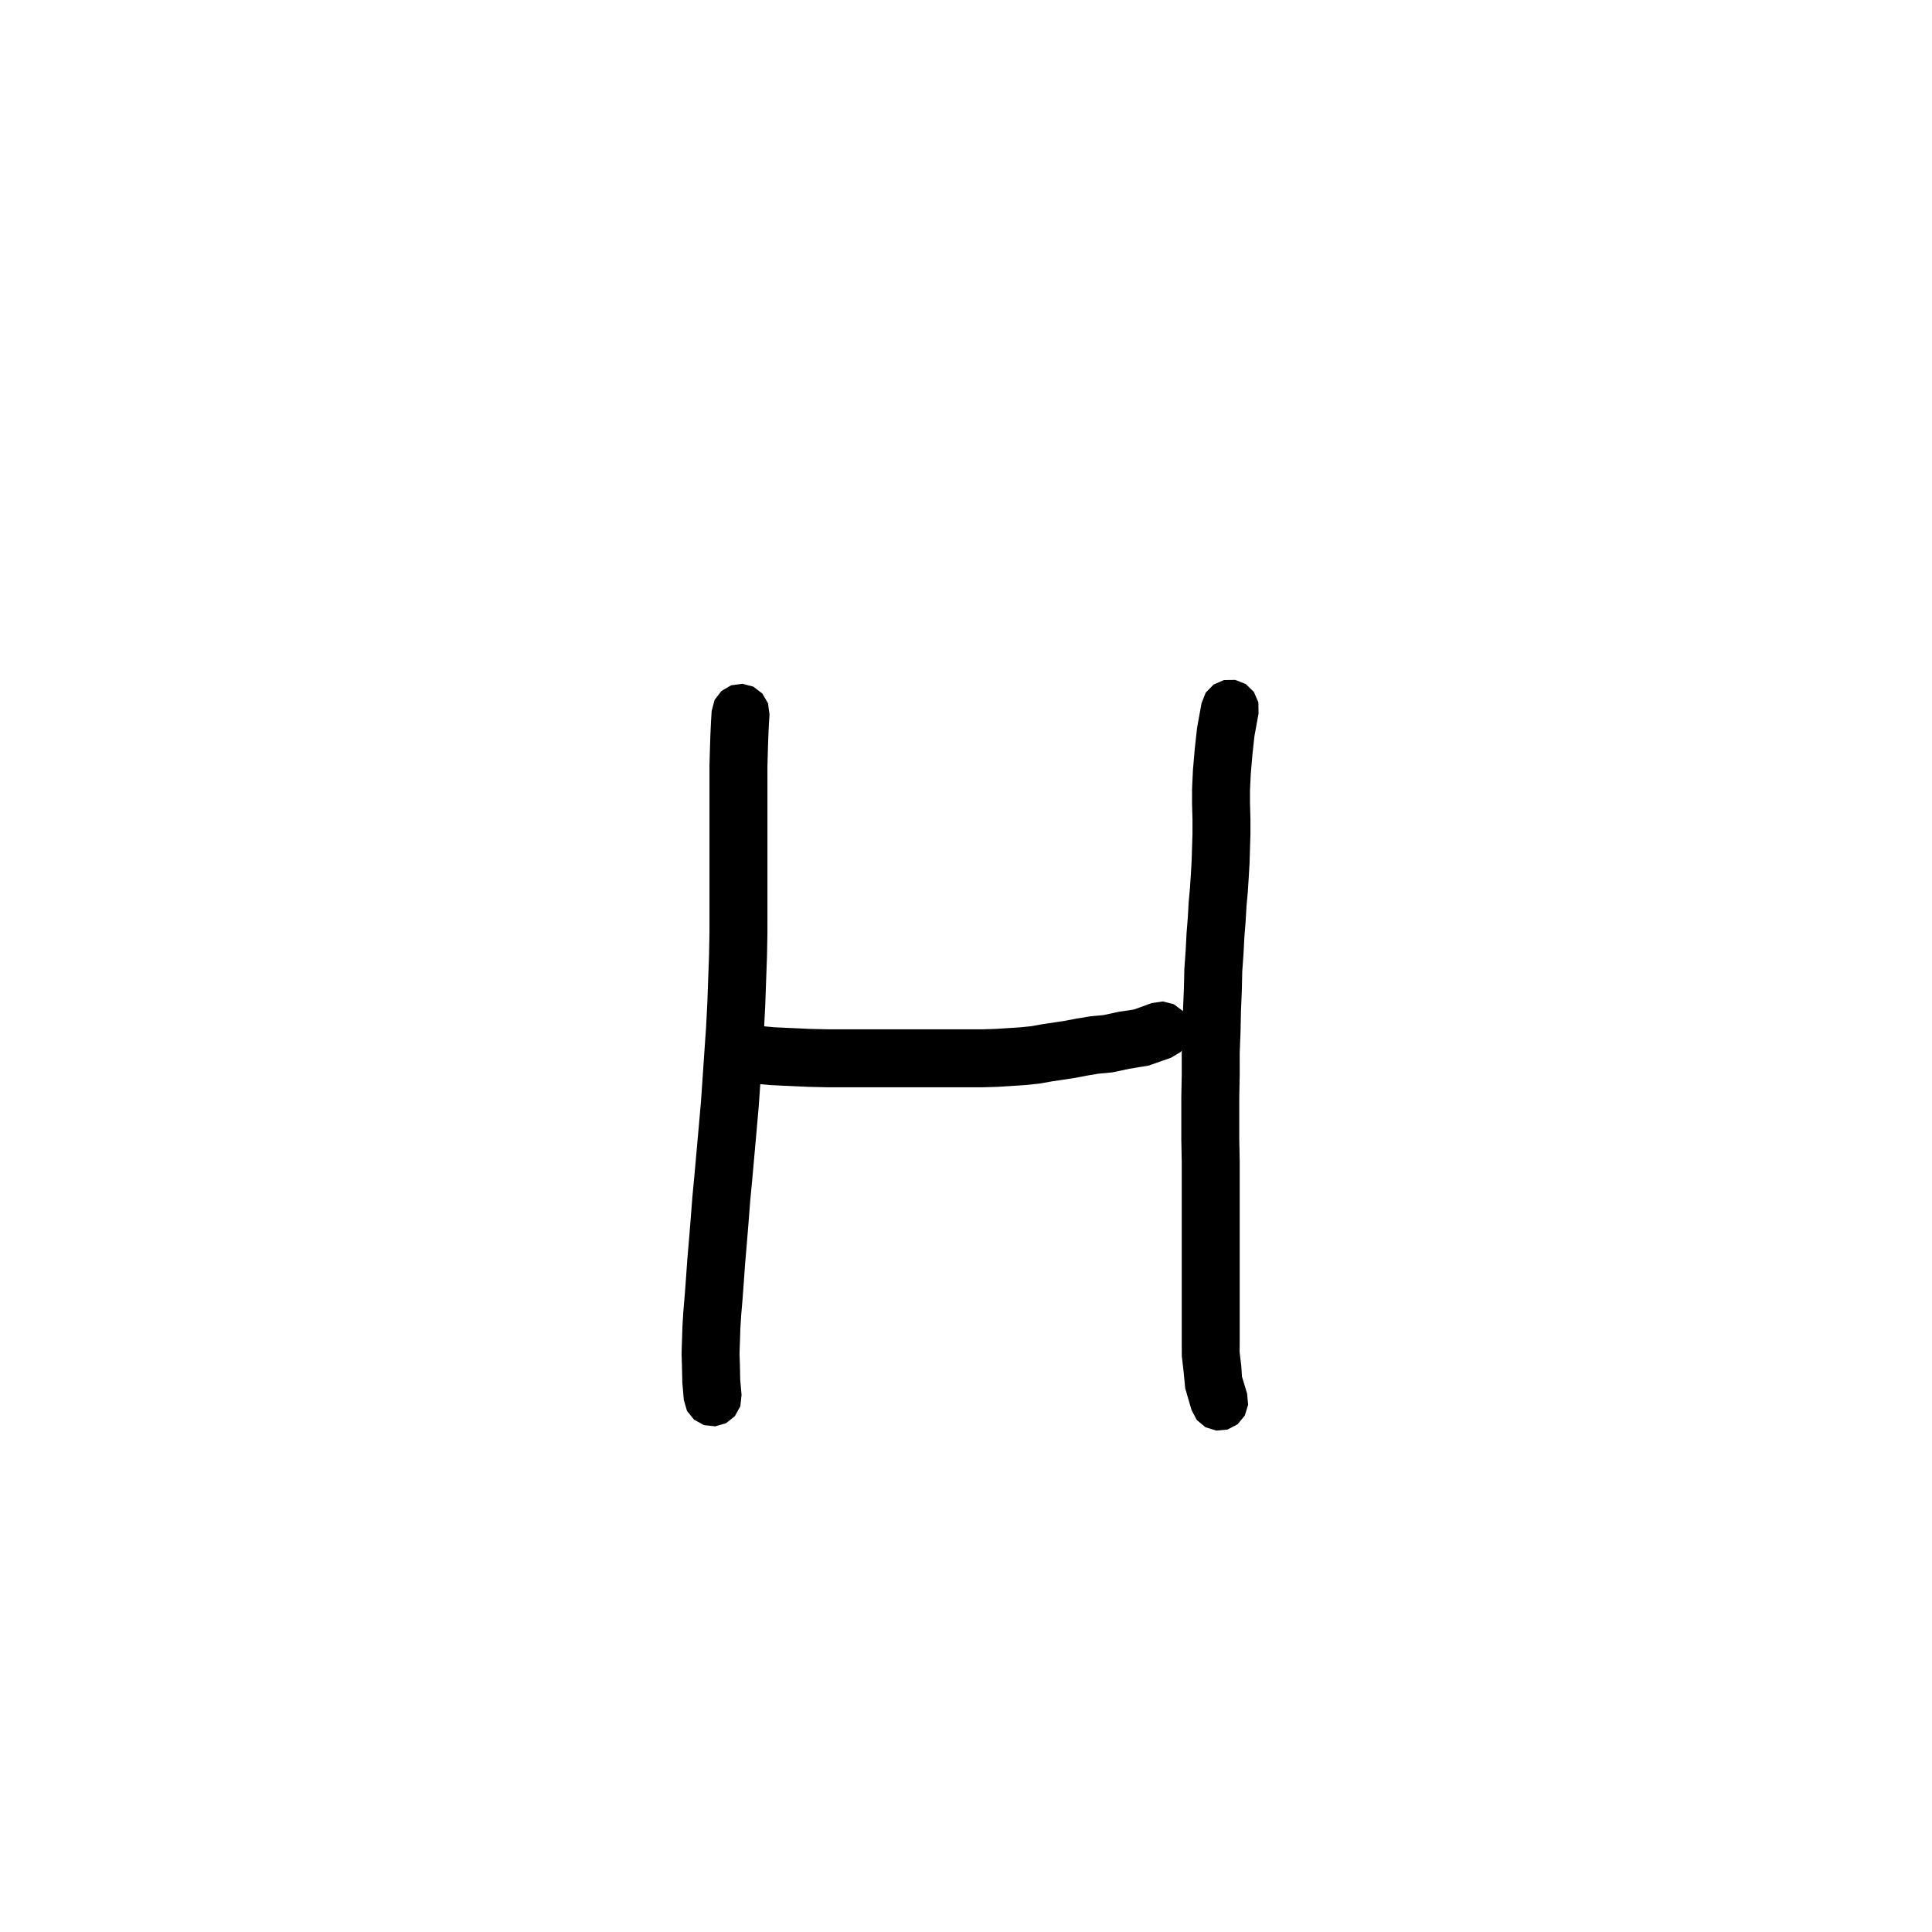
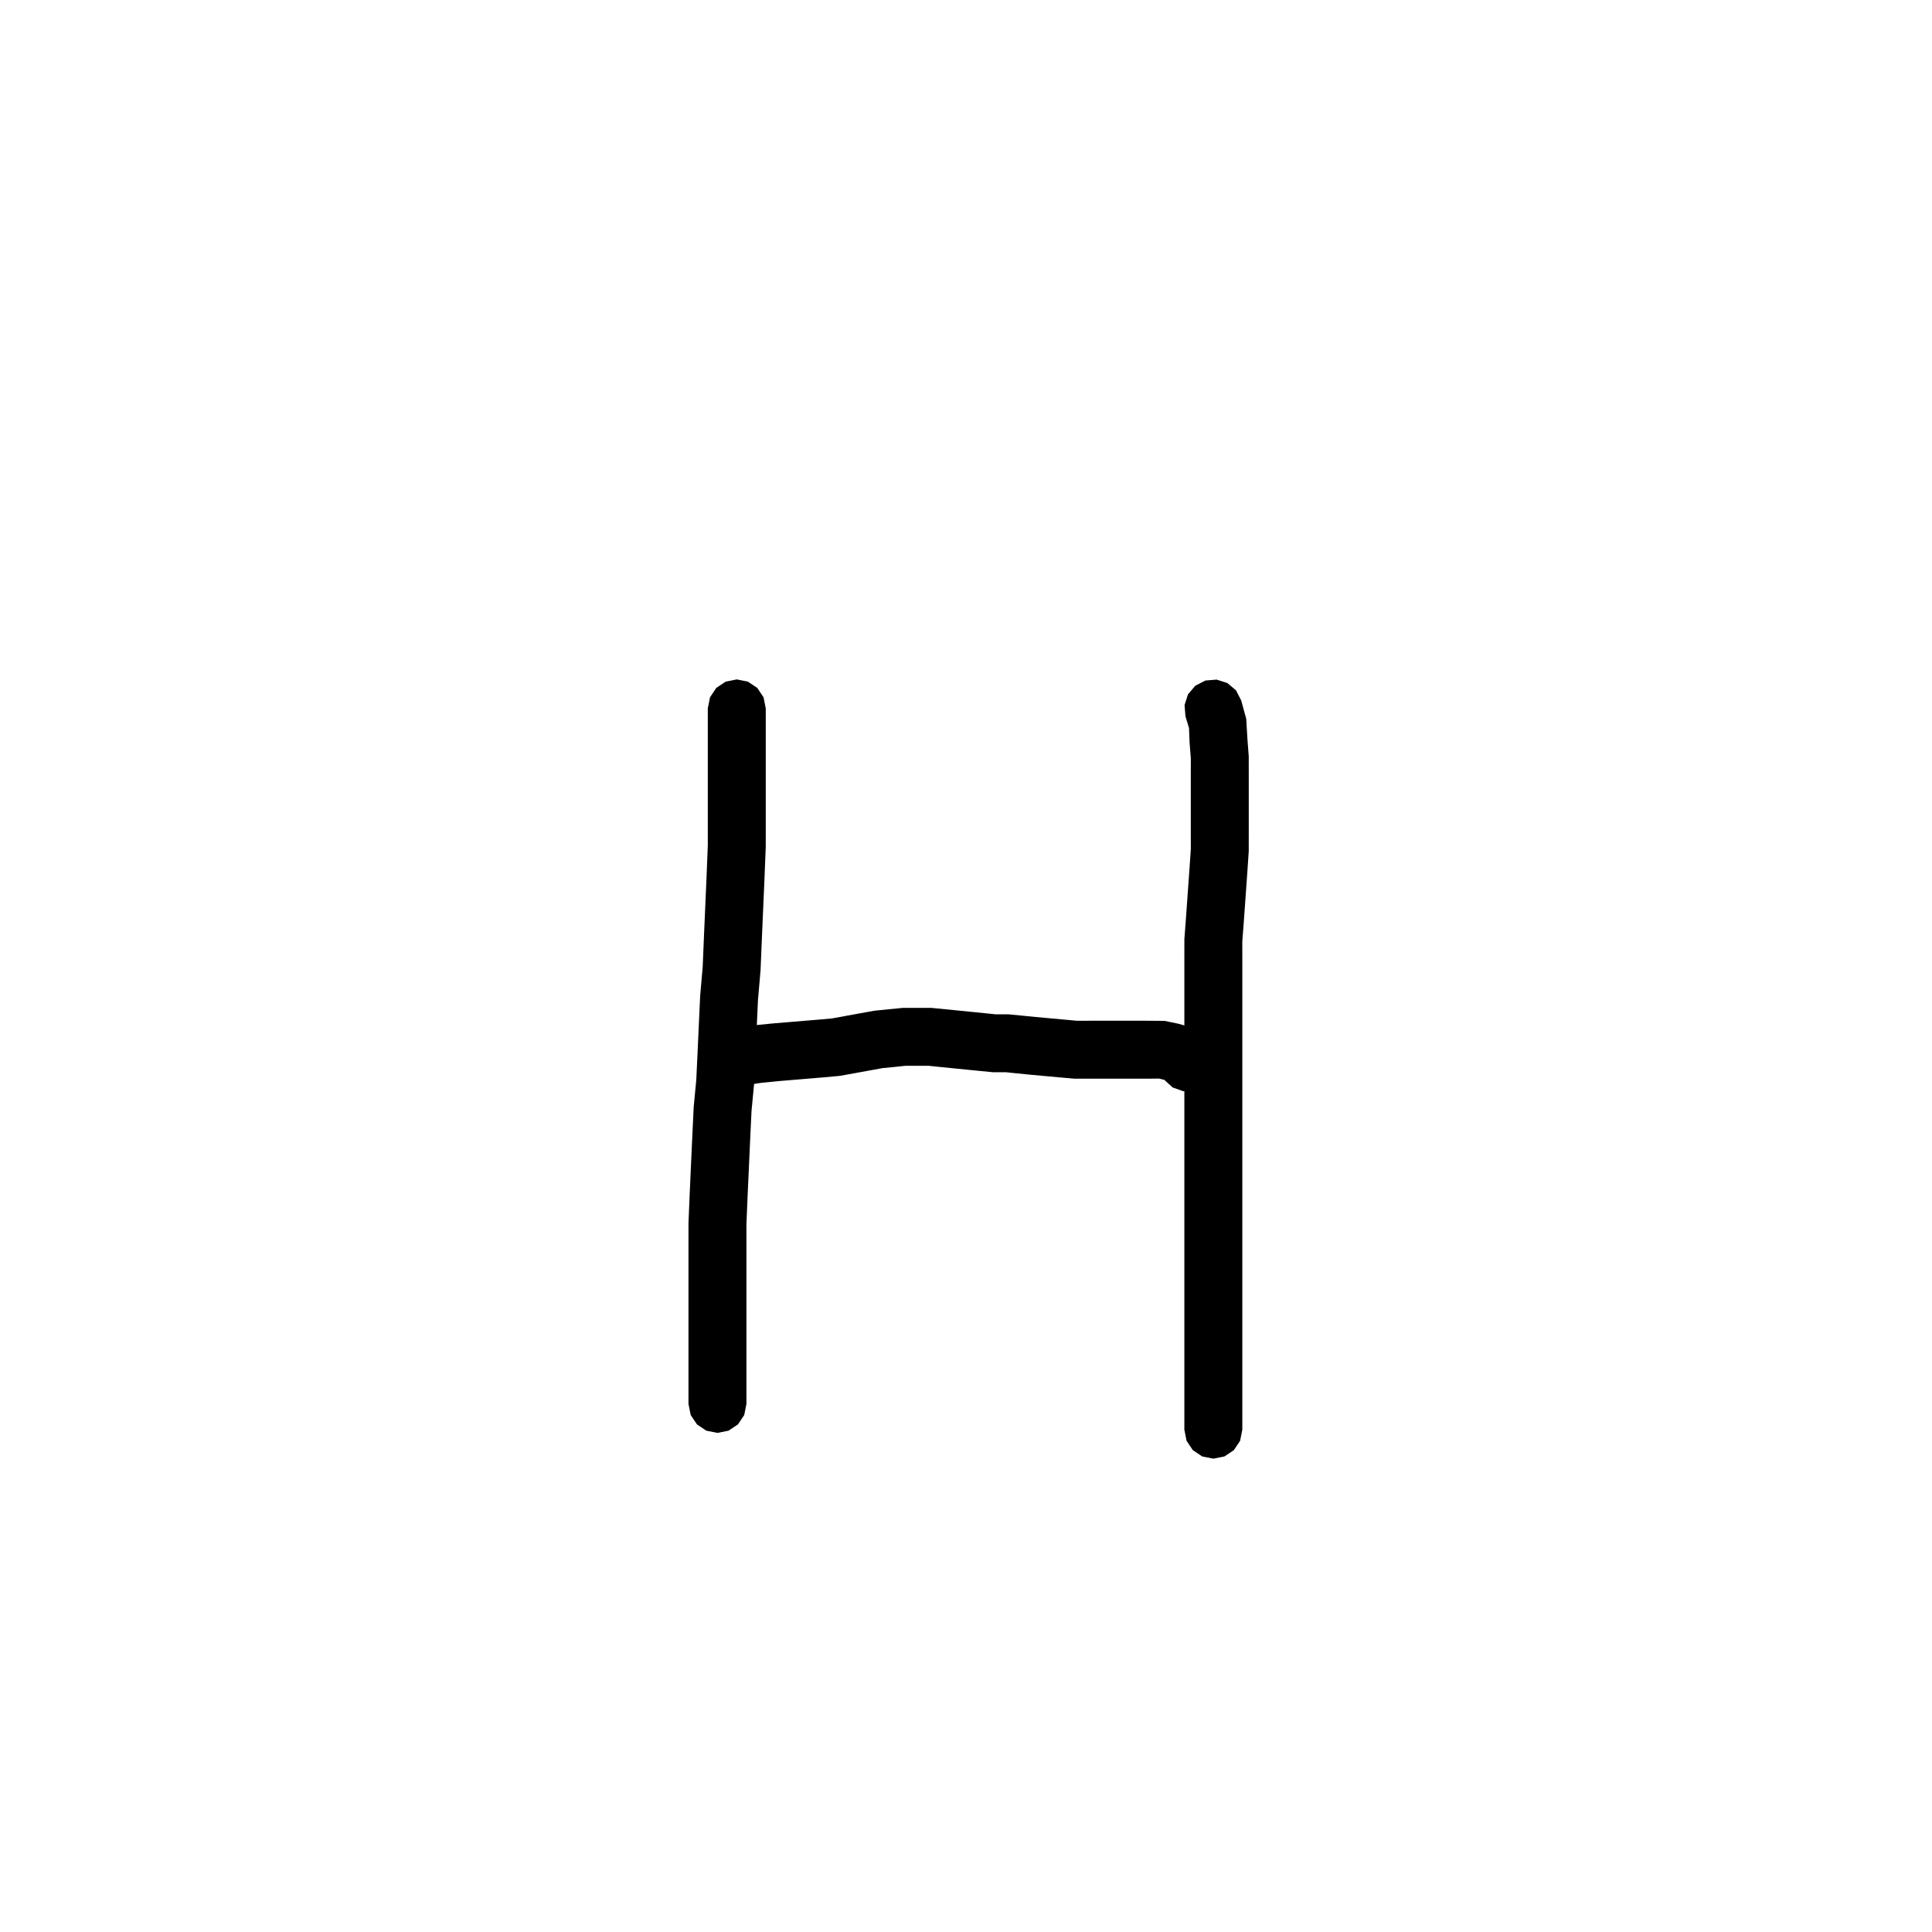
<svg xmlns="http://www.w3.org/2000/svg" viewBox="0 0 300 300" width="300" height="300">
-   <path d="M 110.509 110.386 L 110.395 112.208 L 110.303 114.296 L 110.235 116.399 L 110.167 118.872 L 110.167 121.4 L 110.167 124 L 110.167 126.533 L 110.167 129.267 L 110.167 131.933 L 110.167 134.867 L 110.167 138 L 110.167 141.333 L 110.167 144.758 L 110.102 148.276 L 109.97 151.906 L 109.838 155.671 L 109.641 159.462 L 109.377 163.293 L 109.11 167.226 L 108.847 171.049 L 108.518 174.803 L 108.184 178.533 L 107.852 182.256 L 107.516 185.816 L 107.247 189.311 L 106.982 192.56 L 106.714 195.718 L 106.512 198.609 L 106.314 201.241 L 106.112 203.603 L 105.972 205.923 L 105.903 208.05 L 105.833 210.133 L 105.901 212.383 L 105.952 214.698 L 106.184 217.39 L 106.674 219.076 L 107.772 220.446 L 109.311 221.291 L 111.056 221.483 L 112.742 220.993 L 114.112 219.894 L 114.958 218.355 L 115.15 216.61 L 114.937 214.191 L 114.899 212.151 L 114.833 210.133 L 114.897 208.35 L 114.962 206.344 L 115.088 204.263 L 115.286 201.959 L 115.488 199.258 L 115.686 196.416 L 115.951 193.307 L 116.219 190.022 L 116.484 186.584 L 116.815 183.078 L 117.149 179.334 L 117.482 175.597 L 117.82 171.751 L 118.09 167.84 L 118.356 163.907 L 118.625 160.004 L 118.829 156.062 L 118.964 152.227 L 119.098 148.524 L 119.166 144.842 L 119.167 141.333 L 119.167 138 L 119.167 134.867 L 119.167 131.933 L 119.167 129.267 L 119.167 126.533 L 119.167 124 L 119.167 121.4 L 119.166 118.995 L 119.231 116.668 L 119.297 114.638 L 119.383 112.681 L 119.491 110.947 L 119.257 109.207 L 118.374 107.689 L 116.978 106.625 L 115.281 106.175 L 113.541 106.41 L 112.023 107.292 L 110.958 108.689 Z" fill="black" fill-rule="nonzero" />
-   <path d="M 115.913 168.147 L 119.562 168.488 L 122.526 168.629 L 125.513 168.764 L 128.544 168.833 L 131 168.833 L 133.467 168.833 L 135.733 168.833 L 137.867 168.833 L 139.8 168.833 L 141.8 168.833 L 143.8 168.833 L 145.933 168.833 L 148.133 168.833 L 150.333 168.833 L 152.602 168.833 L 154.941 168.762 L 157.156 168.624 L 159.247 168.484 L 161.425 168.256 L 163.393 167.908 L 165.138 167.65 L 166.967 167.367 L 168.724 167.03 L 170.509 166.73 L 172.775 166.511 L 175.353 165.958 L 178.372 165.462 L 181.847 164.238 L 183.353 163.336 L 184.4 161.926 L 184.828 160.223 L 184.571 158.486 L 183.669 156.98 L 182.26 155.933 L 180.557 155.506 L 178.82 155.762 L 176.072 156.761 L 173.713 157.109 L 171.358 157.623 L 169.357 157.804 L 167.142 158.17 L 165.433 158.499 L 163.795 158.75 L 161.94 159.026 L 160.175 159.344 L 158.487 159.516 L 156.577 159.643 L 154.526 159.771 L 152.465 159.834 L 150.333 159.833 L 148.133 159.833 L 145.933 159.833 L 143.8 159.833 L 141.8 159.833 L 139.8 159.833 L 137.867 159.833 L 135.733 159.833 L 133.467 159.833 L 131 159.833 L 128.656 159.834 L 125.82 159.769 L 122.941 159.638 L 120.216 159.512 L 116.753 159.186 L 115.007 159.367 L 113.462 160.202 L 112.355 161.564 L 111.853 163.247 L 112.033 164.993 L 112.868 166.538 L 114.231 167.645 Z" fill="black" fill-rule="nonzero" />
-   <path d="M 186.573 109.195 L 185.882 113.006 L 185.521 116.295 L 185.244 119.494 L 185.102 122.48 L 185.1 124.865 L 185.167 127.263 L 185.167 129.466 L 185.102 131.528 L 185.038 133.665 L 184.909 135.857 L 184.78 137.85 L 184.579 140.07 L 184.444 142.426 L 184.243 144.975 L 184.109 147.589 L 183.905 150.46 L 183.836 153.52 L 183.702 156.659 L 183.635 159.932 L 183.501 163.379 L 183.5 166.89 L 183.434 170.289 L 183.433 173.733 L 183.434 177.046 L 183.5 180.314 L 183.5 183.4 L 183.5 186.467 L 183.5 189.4 L 183.5 192.267 L 183.5 194.933 L 183.5 197.467 L 183.5 199.933 L 183.5 202.2 L 183.5 204.333 L 183.5 206.4 L 183.5 208.333 L 183.509 210.552 L 183.789 212.986 L 184.039 215.582 L 185.019 218.945 L 185.836 220.499 L 187.186 221.622 L 188.863 222.142 L 190.612 221.981 L 192.166 221.164 L 193.288 219.814 L 193.809 218.137 L 193.648 216.388 L 192.85 213.751 L 192.744 212.081 L 192.491 209.982 L 192.5 208.333 L 192.5 206.4 L 192.5 204.333 L 192.5 202.2 L 192.5 199.933 L 192.5 197.467 L 192.5 194.933 L 192.5 192.267 L 192.5 189.4 L 192.5 186.467 L 192.5 183.4 L 192.5 180.22 L 192.433 176.954 L 192.433 173.733 L 192.433 170.377 L 192.5 166.977 L 192.499 163.554 L 192.631 160.202 L 192.698 156.941 L 192.831 153.813 L 192.895 150.873 L 193.091 148.144 L 193.224 145.558 L 193.423 143.041 L 193.555 140.73 L 193.753 138.55 L 193.892 136.41 L 194.029 134.068 L 194.098 131.805 L 194.166 129.6 L 194.166 127.137 L 194.1 124.735 L 194.098 122.72 L 194.223 120.106 L 194.479 117.171 L 194.785 114.328 L 195.427 110.805 L 195.398 109.049 L 194.7 107.439 L 193.438 106.218 L 191.805 105.573 L 190.049 105.602 L 188.439 106.3 L 187.218 107.562 Z" fill="black" fill-rule="nonzero" />
+   <path d="M 109.906 110 L 109.906 112.333 L 109.906 115 L 109.906 118.4 L 109.906 122.4 L 109.906 126.6 L 109.907 131.308 L 109.71 136.213 L 109.51 140.805 L 109.31 145.409 L 109.115 150.113 L 108.716 154.701 L 108.511 159.196 L 108.311 163.591 L 108.118 167.679 L 107.718 171.879 L 107.511 176.191 L 107.311 180.596 L 107.111 185.005 L 106.907 189.906 L 106.906 194.8 L 106.906 199.6 L 106.906 204 L 106.906 208 L 106.906 211.2 L 106.906 213.8 L 106.906 216 L 106.906 218 L 107.249 219.722 L 108.224 221.182 L 109.684 222.157 L 111.406 222.5 L 113.128 222.157 L 114.588 221.182 L 115.564 219.722 L 115.906 218 L 115.906 216 L 115.906 213.8 L 115.906 211.2 L 115.906 208 L 115.906 204 L 115.906 199.6 L 115.906 194.8 L 115.905 190.094 L 116.102 185.395 L 116.302 181.004 L 116.501 176.609 L 116.695 172.521 L 117.095 168.321 L 117.301 164.009 L 117.502 159.604 L 117.696 155.299 L 118.097 150.687 L 118.302 145.791 L 118.502 141.195 L 118.702 136.587 L 118.905 131.492 L 118.906 126.6 L 118.906 122.4 L 118.906 118.4 L 118.906 115 L 118.906 112.333 L 118.906 110 L 118.564 108.278 L 117.588 106.818 L 116.128 105.843 L 114.406 105.5 L 112.684 105.843 L 111.224 106.818 L 110.249 108.278 Z" fill="black" fill-rule="nonzero" />
+   <path d="M 116.043 168.455 L 118.276 168.135 L 120.819 167.881 L 123.18 167.684 L 125.58 167.484 L 127.996 167.283 L 130.414 167.059 L 132.811 166.627 L 135.011 166.227 L 137.043 165.855 L 138.854 165.678 L 140.631 165.494 L 142.406 165.5 L 144.182 165.494 L 145.958 165.678 L 147.958 165.878 L 149.958 166.078 L 151.958 166.278 L 154.182 166.494 L 156.182 166.494 L 157.958 166.678 L 159.98 166.88 L 162.199 167.082 L 164.399 167.282 L 166.802 167.495 L 169.206 167.5 L 171.406 167.5 L 173.606 167.5 L 175.806 167.5 L 178.006 167.5 L 179.98 167.48 L 181.401 167.827 L 181.426 167.306 L 180.041 166.091 L 180.791 167.679 L 182.091 168.859 L 183.744 169.451 L 185.498 169.366 L 187.085 168.616 L 188.265 167.315 L 188.857 165.662 L 188.772 163.909 L 186.72 160.027 L 183.011 158.973 L 180.833 158.52 L 178.006 158.5 L 175.806 158.5 L 173.606 158.5 L 171.406 158.5 L 169.206 158.5 L 167.211 158.505 L 165.214 158.318 L 163.014 158.118 L 160.833 157.92 L 158.854 157.722 L 156.631 157.506 L 154.631 157.506 L 152.854 157.322 L 150.854 157.122 L 148.854 156.922 L 146.854 156.722 L 144.631 156.506 L 142.406 156.5 L 140.182 156.506 L 137.958 156.722 L 135.77 156.945 L 133.401 157.373 L 131.201 157.773 L 129.198 158.141 L 127.216 158.317 L 124.833 158.516 L 122.433 158.716 L 119.994 158.919 L 117.203 159.199 L 114.77 159.545 L 113.114 160.128 L 111.806 161.3 L 111.047 162.883 L 110.951 164.636 L 111.534 166.293 L 112.706 167.6 L 114.289 168.359 Z" fill="black" fill-rule="nonzero" />
+   <path d="M 184.079 111.236 L 184.629 113.044 L 184.715 115.284 L 184.909 117.767 L 184.906 120.4 L 184.906 123.2 L 184.906 126 L 184.906 129 L 184.909 131.85 L 184.717 134.69 L 184.518 137.479 L 184.318 140.279 L 184.119 143.068 L 183.91 145.82 L 183.906 148.4 L 183.906 151 L 183.906 153.4 L 183.906 155.8 L 183.906 158.2 L 183.906 160.6 L 183.906 162.8 L 183.906 165 L 183.906 167.2 L 183.906 169.4 L 183.906 171.6 L 183.906 173.8 L 183.906 176 L 183.906 178 L 183.906 180 L 183.906 182 L 183.906 184 L 183.906 186 L 183.906 188 L 183.906 190.2 L 183.906 192.4 L 183.906 194.6 L 183.906 196.8 L 183.906 199 L 183.906 201 L 183.906 203 L 183.906 205 L 183.906 207.2 L 183.906 209.4 L 183.906 211.6 L 183.906 213.8 L 183.906 216.2 L 183.906 218.2 L 183.906 220.333 L 183.906 222 L 184.249 223.722 L 185.224 225.182 L 186.684 226.157 L 188.406 226.5 L 190.128 226.157 L 191.588 225.182 L 192.564 223.722 L 192.906 222 L 192.906 220.333 L 192.906 218.2 L 192.906 216.2 L 192.906 213.8 L 192.906 211.6 L 192.906 209.4 L 192.906 207.2 L 192.906 205 L 192.906 203 L 192.906 201 L 192.906 199 L 192.906 196.8 L 192.906 194.6 L 192.906 192.4 L 192.906 190.2 L 192.906 188 L 192.906 186 L 192.906 184 L 192.906 182 L 192.906 180 L 192.906 178 L 192.906 176 L 192.906 173.8 L 192.906 171.6 L 192.906 169.4 L 192.906 167.2 L 192.906 165 L 192.906 162.8 L 192.906 160.6 L 192.906 158.2 L 192.906 155.8 L 192.906 153.4 L 192.906 151 L 192.906 148.4 L 192.903 146.18 L 193.094 143.732 L 193.295 140.921 L 193.495 138.121 L 193.696 135.31 L 193.904 132.15 L 193.906 129 L 193.906 126 L 193.906 123.2 L 193.906 120.4 L 193.903 117.433 L 193.697 114.716 L 193.516 111.622 L 192.733 108.764 L 191.931 107.202 L 190.592 106.066 L 188.92 105.529 L 187.17 105.673 L 185.608 106.476 L 184.473 107.815 L 183.936 109.486 Z" fill="black" fill-rule="nonzero" />
</svg>
